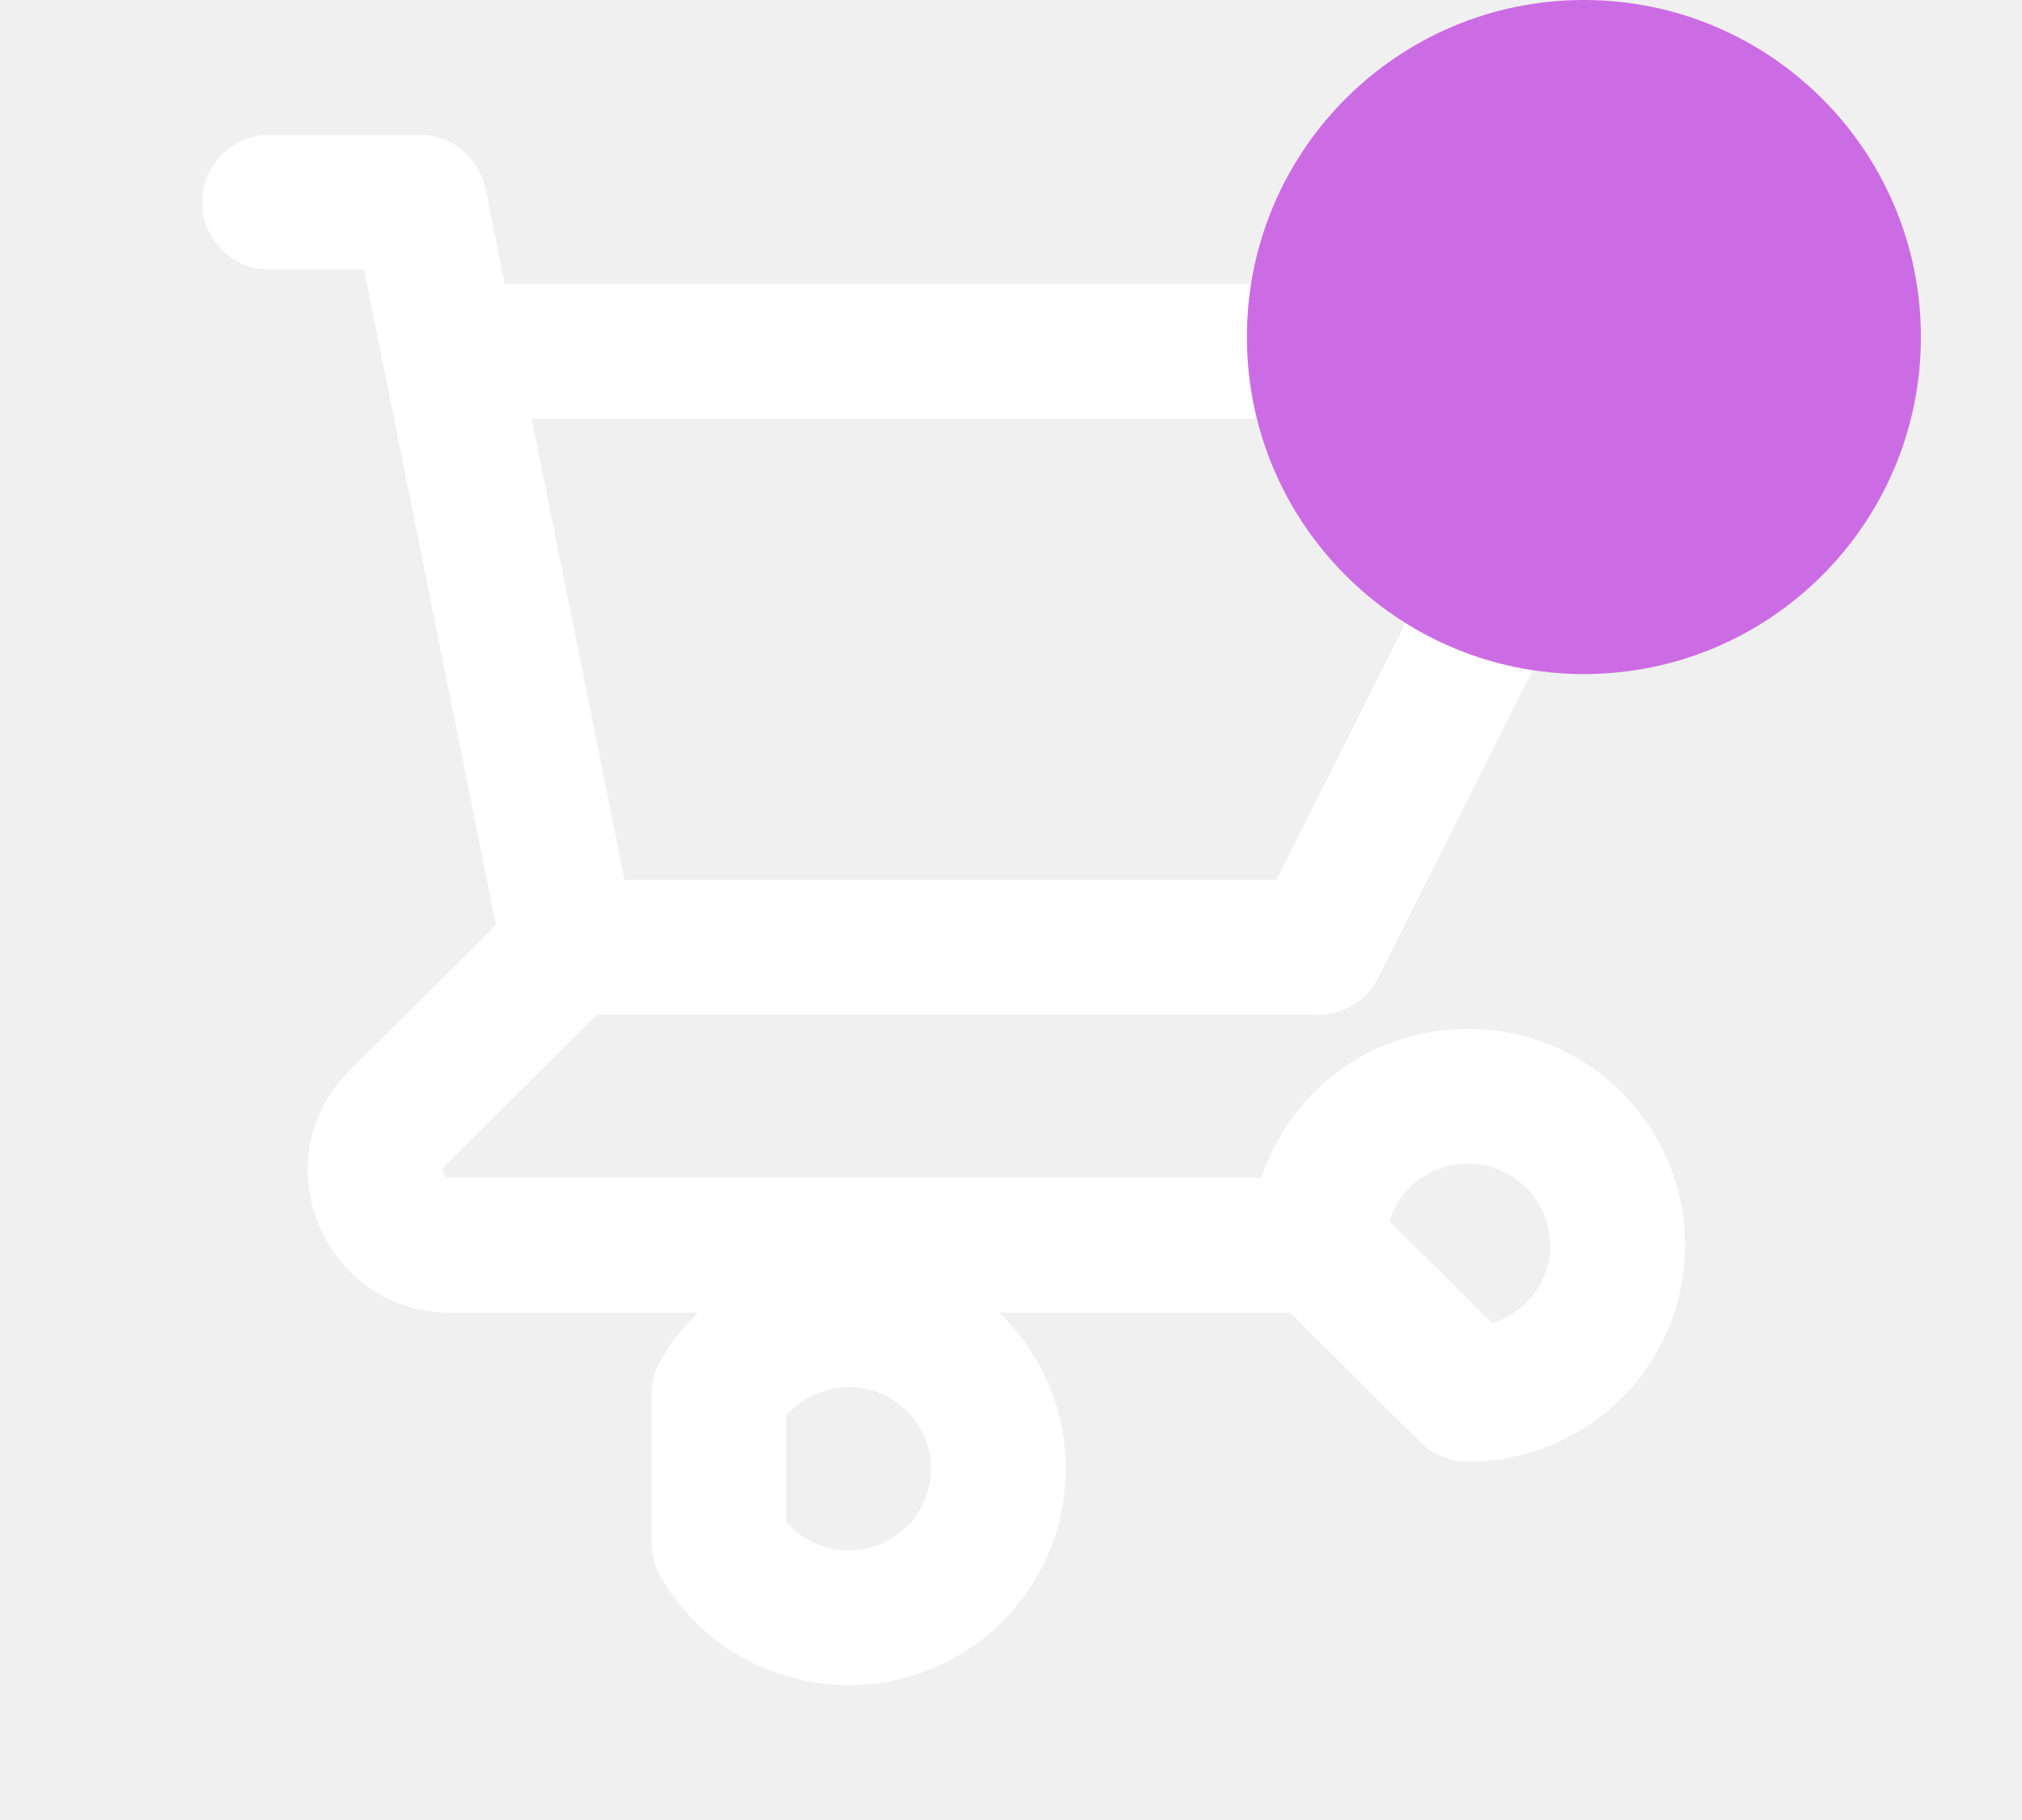
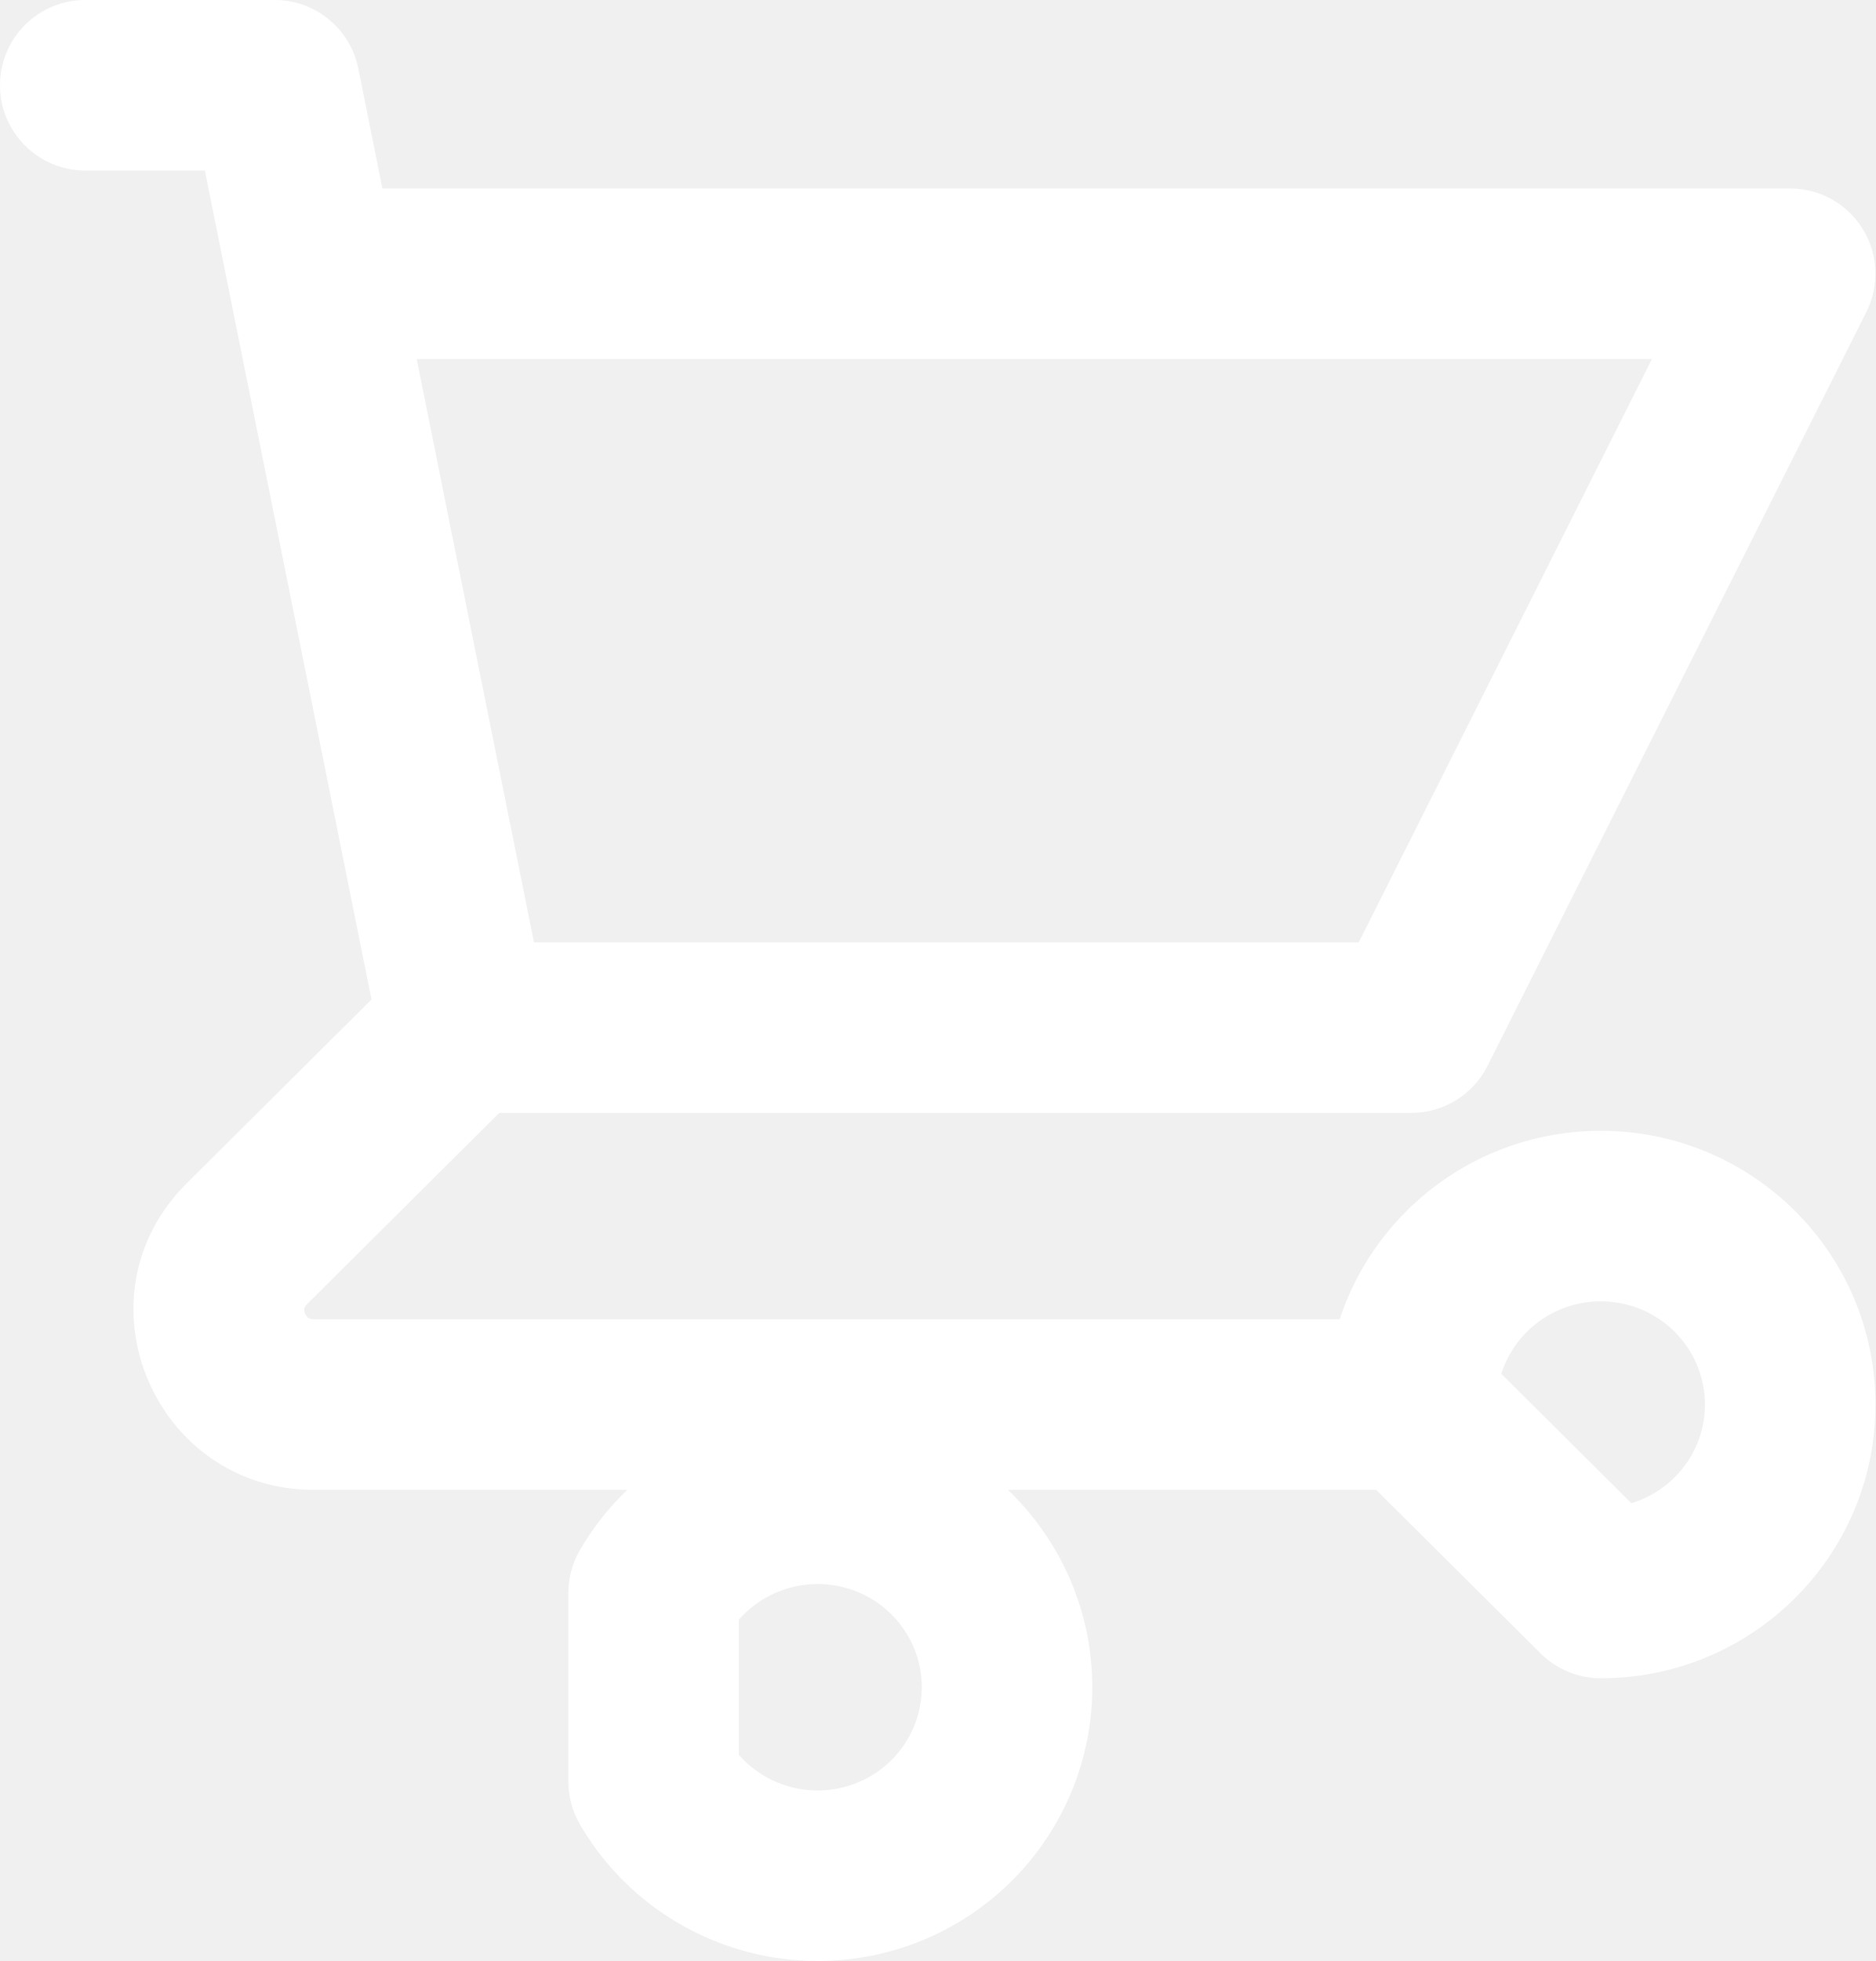
- <svg xmlns="http://www.w3.org/2000/svg" width="30" height="27" viewBox="0 0 30 27" fill="none">
-   <path d="M4 2C3.448 2 3 2.448 3 3C3 3.552 3.448 4 4 4V2ZM6.222 3L7.203 2.803C7.109 2.336 6.699 2 6.222 2V3ZM5.686 5.408C5.795 5.949 6.322 6.3 6.864 6.191C7.405 6.082 7.756 5.555 7.647 5.013L5.686 5.408ZM8.444 13.053C7.892 13.053 7.444 13.5 7.444 14.053C7.444 14.605 7.892 15.053 8.444 15.053V13.053ZM19.556 14.053V15.053C19.934 15.053 20.279 14.839 20.449 14.502L19.556 14.053ZM24 5.211L24.893 5.66C25.049 5.35 25.033 4.981 24.851 4.686C24.669 4.39 24.347 4.211 24 4.211V5.211ZM6.667 4.211C6.114 4.211 5.667 4.658 5.667 5.211C5.667 5.763 6.114 6.211 6.667 6.211V4.211ZM7.464 14.25C7.573 14.791 8.1 15.142 8.642 15.033C9.183 14.924 9.534 14.397 9.425 13.855L7.464 14.25ZM7.647 5.013C7.538 4.472 7.011 4.121 6.47 4.23C5.928 4.339 5.577 4.866 5.686 5.408L7.647 5.013ZM9.15 14.761C9.541 14.372 9.543 13.739 9.153 13.347C8.764 12.956 8.131 12.954 7.739 13.344L9.15 14.761ZM5.897 16.587L5.191 15.878L5.897 16.587ZM19.556 19.474C20.108 19.474 20.556 19.026 20.556 18.474C20.556 17.921 20.108 17.474 19.556 17.474V19.474ZM19.556 18.474H18.556C18.556 18.74 18.662 18.995 18.85 19.183L19.556 18.474ZM21.778 20.684L21.073 21.393C21.26 21.579 21.514 21.684 21.778 21.684V20.684ZM10.667 20.684L9.802 20.182C9.713 20.334 9.667 20.508 9.667 20.684H10.667ZM10.667 22.895H9.667C9.667 23.071 9.713 23.244 9.802 23.396L10.667 22.895ZM4 4H6.222V2H4V4ZM5.242 3.197L5.686 5.408L7.647 5.013L7.203 2.803L5.242 3.197ZM8.444 15.053H19.556V13.053H8.444V15.053ZM20.449 14.502L24.893 5.66L23.107 4.761L18.662 13.603L20.449 14.502ZM24 4.211H6.667V6.211H24V4.211ZM9.425 13.855L7.647 5.013L5.686 5.408L7.464 14.25L9.425 13.855ZM7.739 13.344L5.191 15.878L6.602 17.296L9.15 14.761L7.739 13.344ZM5.191 15.878C3.851 17.211 4.811 19.474 6.682 19.474V17.474C6.642 17.474 6.626 17.463 6.617 17.458C6.605 17.449 6.589 17.432 6.579 17.407C6.568 17.382 6.568 17.36 6.57 17.347C6.571 17.34 6.575 17.323 6.602 17.296L5.191 15.878ZM6.682 19.474H19.556V17.474H6.682V19.474ZM20.556 18.474C20.556 17.81 21.098 17.263 21.778 17.263V15.263C20.003 15.263 18.556 16.695 18.556 18.474H20.556ZM21.778 17.263C22.458 17.263 23 17.81 23 18.474H25C25 16.695 23.552 15.263 21.778 15.263V17.263ZM23 18.474C23 19.137 22.458 19.684 21.778 19.684V21.684C23.552 21.684 25 20.252 25 18.474H23ZM22.483 19.975L20.261 17.765L18.85 19.183L21.073 21.393L22.483 19.975ZM11.531 21.186C11.807 20.712 12.371 20.477 12.909 20.62L13.424 18.688C12.018 18.313 10.532 18.923 9.802 20.182L11.531 21.186ZM12.909 20.62C13.446 20.764 13.813 21.245 13.813 21.789H15.813C15.813 20.332 14.83 19.063 13.424 18.688L12.909 20.62ZM13.813 21.789C13.813 22.334 13.446 22.815 12.909 22.958L13.424 24.891C14.83 24.516 15.813 23.246 15.813 21.789H13.813ZM12.909 22.958C12.371 23.102 11.807 22.867 11.531 22.393L9.802 23.396C10.532 24.655 12.018 25.265 13.424 24.891L12.909 22.958ZM11.667 22.895V20.684H9.667V22.895H11.667Z" fill="white" />
-   <circle cx="23.5" cy="5" r="5" fill="#CC6CE4" />
+ <svg xmlns="http://www.w3.org/2000/svg" width="22" height="23" viewBox="0 0 22 23" fill="none">
+   <path d="M1 0C0.448 0 0 0.448 0 1C0 1.552 0.448 2 1 2V0ZM3.222 1L4.203 0.803C4.109 0.336 3.699 0 3.222 0V1ZM2.686 3.408C2.795 3.949 3.322 4.3 3.864 4.191C4.405 4.082 4.756 3.555 4.647 3.013L2.686 3.408ZM5.444 11.053C4.892 11.053 4.444 11.5 4.444 12.053C4.444 12.605 4.892 13.053 5.444 13.053V11.053ZM16.556 12.053V13.053C16.934 13.053 17.279 12.839 17.449 12.502L16.556 12.053ZM21 3.211L21.893 3.66C22.049 3.35 22.033 2.981 21.851 2.686C21.669 2.39 21.347 2.211 21 2.211V3.211ZM3.667 2.211C3.114 2.211 2.667 2.658 2.667 3.211C2.667 3.763 3.114 4.211 3.667 4.211V2.211ZM4.464 12.25C4.573 12.791 5.1 13.142 5.642 13.033C6.183 12.924 6.534 12.397 6.425 11.855L4.464 12.25ZM4.647 3.013C4.538 2.472 4.011 2.121 3.47 2.23C2.928 2.339 2.577 2.866 2.686 3.408L4.647 3.013ZM6.15 12.761C6.541 12.372 6.543 11.739 6.153 11.347C5.764 10.956 5.131 10.954 4.739 11.344L6.15 12.761ZM2.897 14.587L2.191 13.878L2.897 14.587ZM16.556 17.474C17.108 17.474 17.556 17.026 17.556 16.474C17.556 15.921 17.108 15.473 16.556 15.473V17.474ZM16.556 16.474H15.556C15.556 16.74 15.662 16.995 15.85 17.183L16.556 16.474ZM18.778 18.684L18.073 19.393C18.26 19.579 18.514 19.684 18.778 19.684V18.684ZM7.667 18.684L6.802 18.182C6.713 18.334 6.667 18.508 6.667 18.684H7.667ZM7.667 20.895H6.667C6.667 21.071 6.713 21.244 6.802 21.396L7.667 20.895ZM1 2H3.222V0H1V2ZM2.242 1.197L2.686 3.408L4.647 3.013L4.203 0.803L2.242 1.197ZM5.444 13.053H16.556V11.053H5.444V13.053ZM17.449 12.502L21.893 3.66L20.107 2.761L15.662 11.603L17.449 12.502ZM21 2.211H3.667V4.211H21V2.211ZM6.425 11.855L4.647 3.013L2.686 3.408L4.464 12.25L6.425 11.855ZM4.739 11.344L2.191 13.878L3.602 15.296L6.15 12.761L4.739 11.344ZM2.191 13.878C0.851 15.211 1.811 17.474 3.682 17.474V15.473C3.642 15.473 3.626 15.463 3.617 15.458C3.605 15.449 3.589 15.432 3.579 15.407C3.568 15.382 3.568 15.36 3.57 15.347C3.571 15.339 3.575 15.323 3.602 15.296L2.191 13.878ZM3.682 17.474H16.556V15.473H3.682V17.474ZM17.556 16.474C17.556 15.81 18.098 15.263 18.778 15.263V13.263C17.003 13.263 15.556 14.695 15.556 16.474H17.556ZM18.778 15.263C19.458 15.263 20 15.81 20 16.474H22C22 14.695 20.552 13.263 18.778 13.263V15.263ZM20 16.474C20 17.137 19.458 17.684 18.778 17.684V19.684C20.552 19.684 22 18.252 22 16.474H20ZM19.483 17.975L17.261 15.765L15.85 17.183L18.073 19.393L19.483 17.975ZM8.532 19.186C8.807 18.712 9.371 18.477 9.909 18.62L10.424 16.688C9.019 16.313 7.532 16.923 6.802 18.182L8.532 19.186ZM9.909 18.62C10.446 18.764 10.813 19.245 10.813 19.789H12.813C12.813 18.332 11.83 17.063 10.424 16.688L9.909 18.62ZM10.813 19.789C10.813 20.334 10.446 20.815 9.909 20.958L10.424 22.891C11.83 22.516 12.813 21.246 12.813 19.789H10.813ZM9.909 20.958C9.371 21.102 8.807 20.867 8.532 20.393L6.802 21.396C7.532 22.655 9.019 23.265 10.424 22.891L9.909 20.958ZM8.667 20.895V18.684H6.667V20.895H8.667Z" fill="white" />
</svg>
